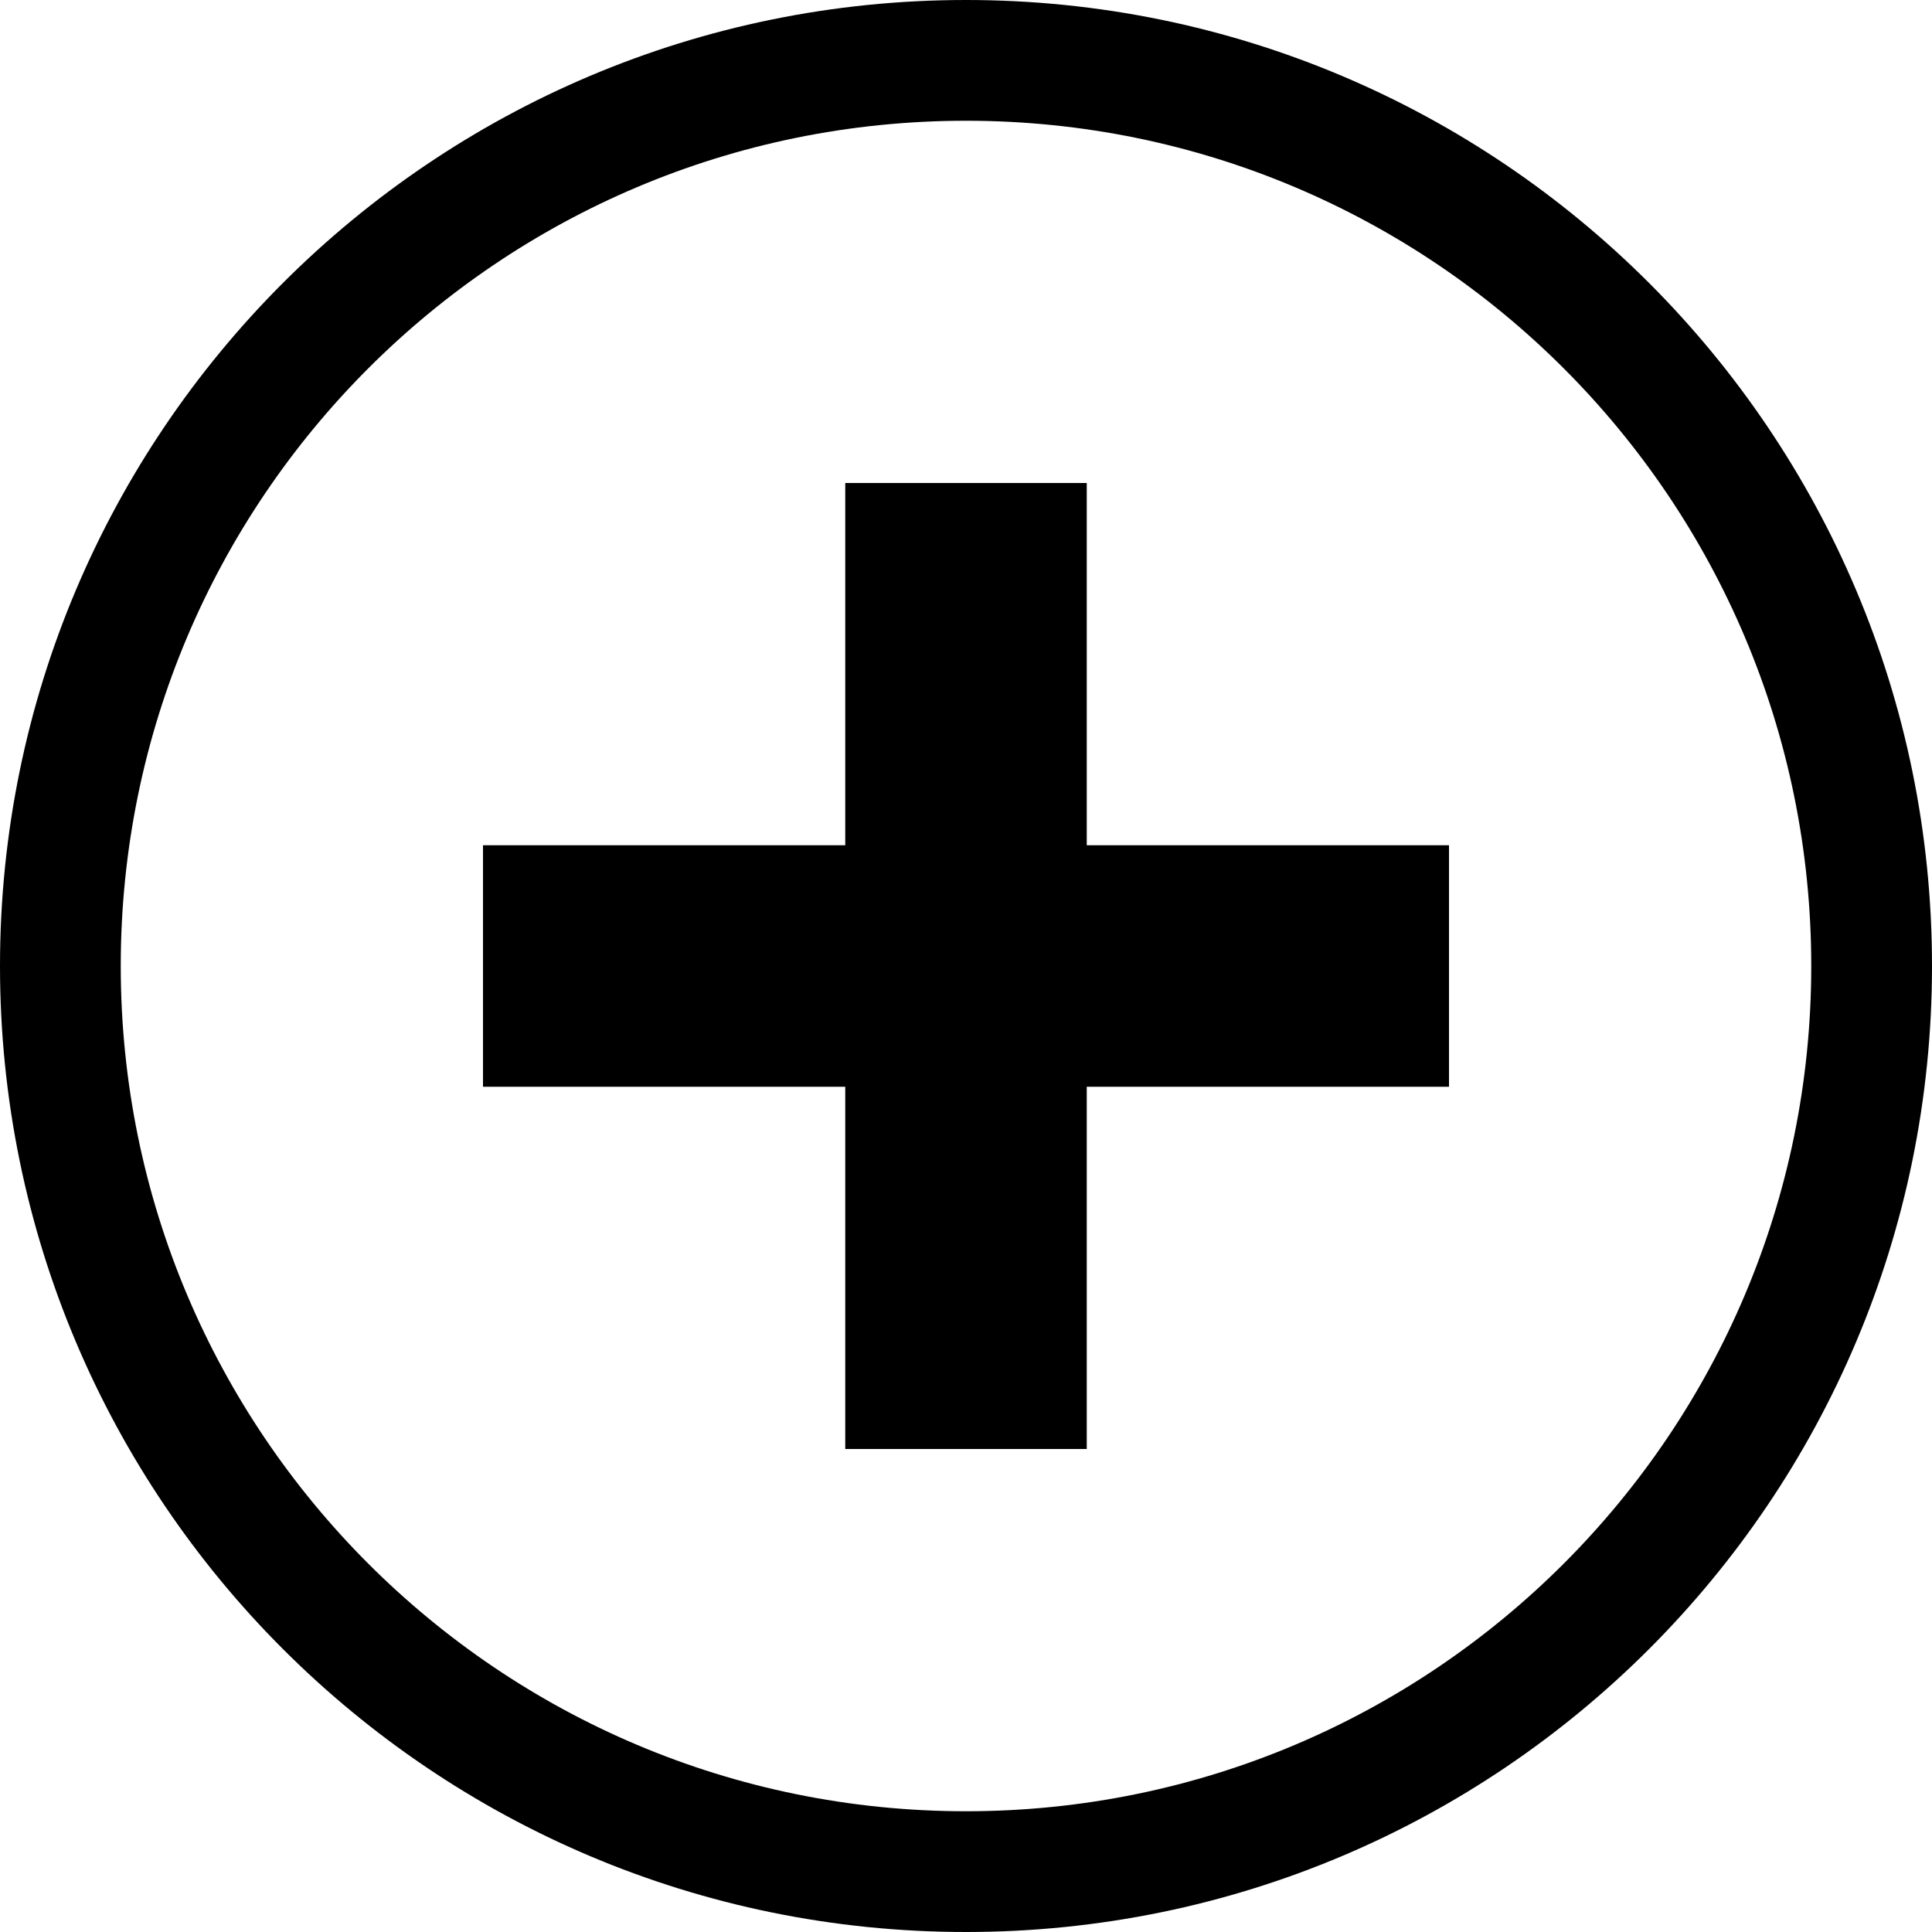
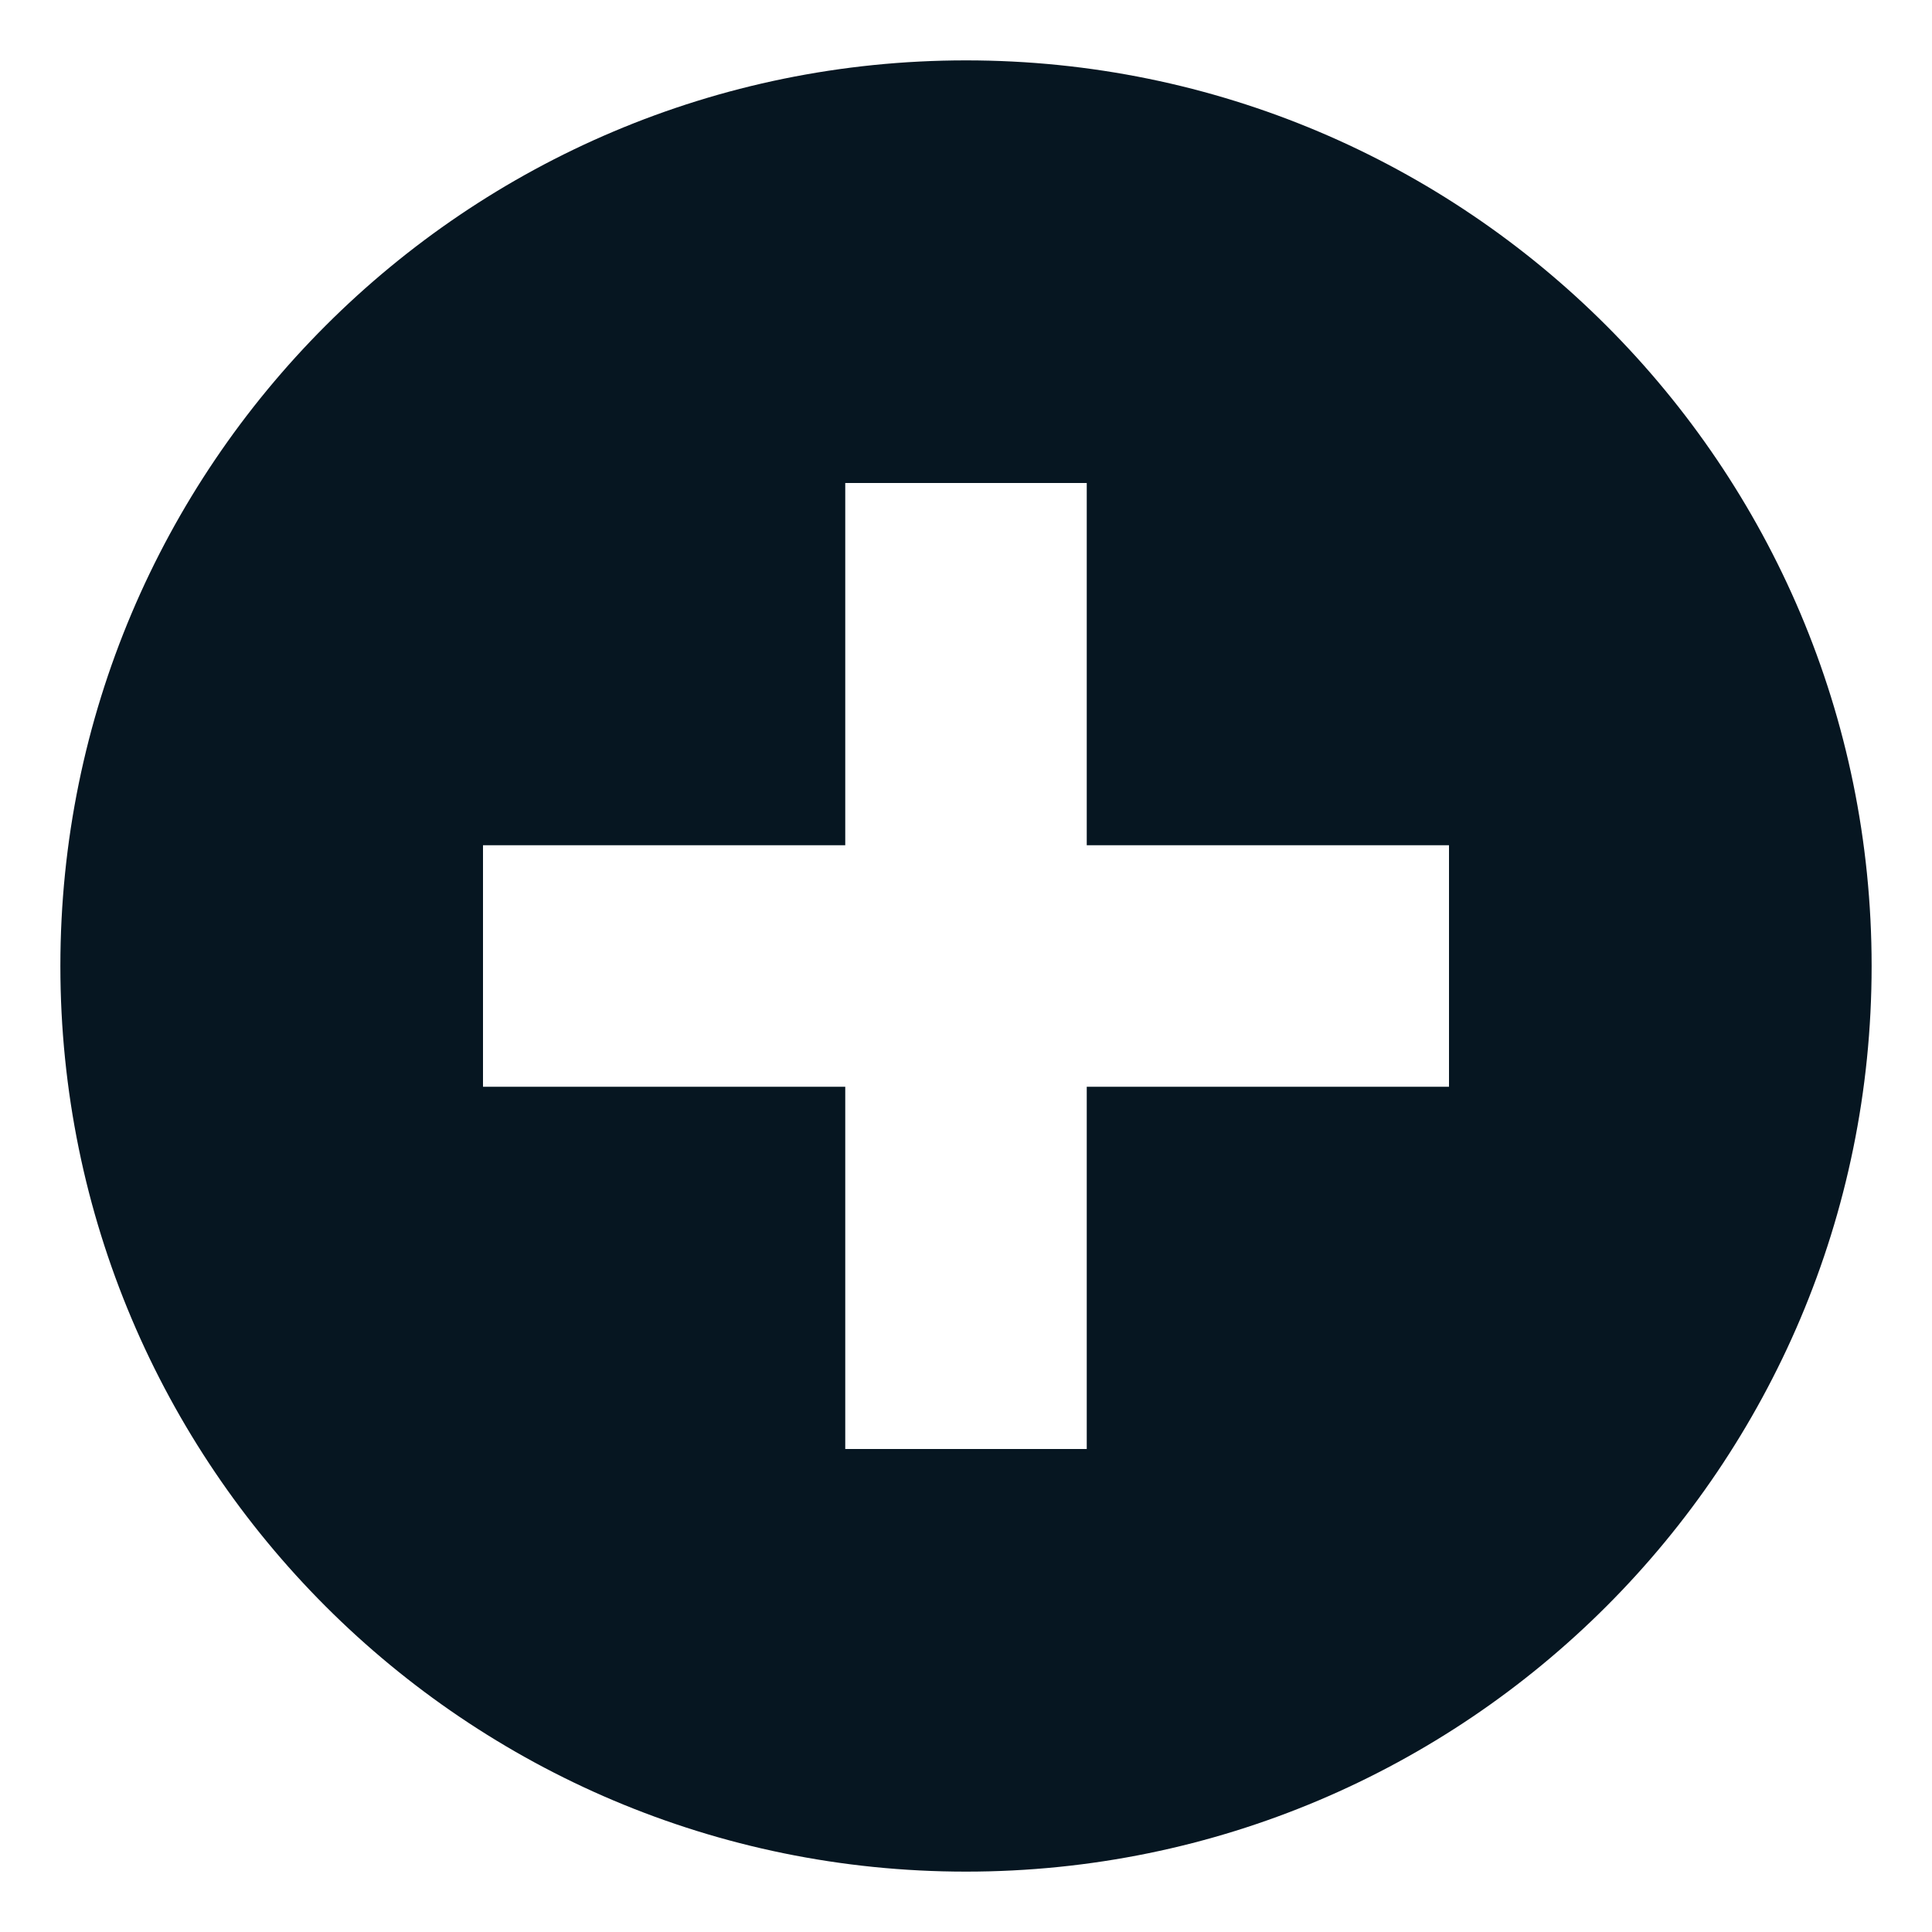
<svg xmlns="http://www.w3.org/2000/svg" width="16px" height="16px" viewBox="0 0 16 16" version="1.1">
-   <g id="PlusWithCircle-Copy" stroke="none" stroke-width="1" fill="none" fill-rule="evenodd">
-     <path d="M9,7 L12,7 L12,9 L9,9 L9,12 L7,12 L7,9 L4,9 L4,7 L7,7 L7,4 L9,4 L9,7 Z" id="Combined-Shape" fill="#000" />
-     <path d="M8,16 C3.582,16 0,12.418 0,8 C0,3.582 3.582,0 8,0 C12.418,0 16,3.582 16,8 C16,12.418 12.418,16 8,16 Z M8,15 C11.866,15 15,11.866 15,8 C15,4.134 11.866,1 8,1 C4.134,1 1,4.134 1,8 C1,11.866 4.134,15 8,15 Z" id="Combined-Shape" fill="#000" />
+   <g id="Glyphs-/-Plus-With-Circle" stroke="none" stroke-width="1" fill="none" fill-rule="evenodd">
+     <path d="M8,15.5 C3.858,15.5 0.5,12.142 0.5,8 C0.5,3.858 3.858,0.5 8,0.5 C12.142,0.5 15.5,3.858 15.5,8 C15.5,12.142 12.142,15.5 8,15.5 Z M9,7 L9,4 L7,4 L7,7 L4,7 L4,9 L7,9 L7,12 L9,12 L9,9 L12,9 L12,7 L9,7 Z" id="Fill-/-All" fill="#061621" />
  </g>
</svg>
